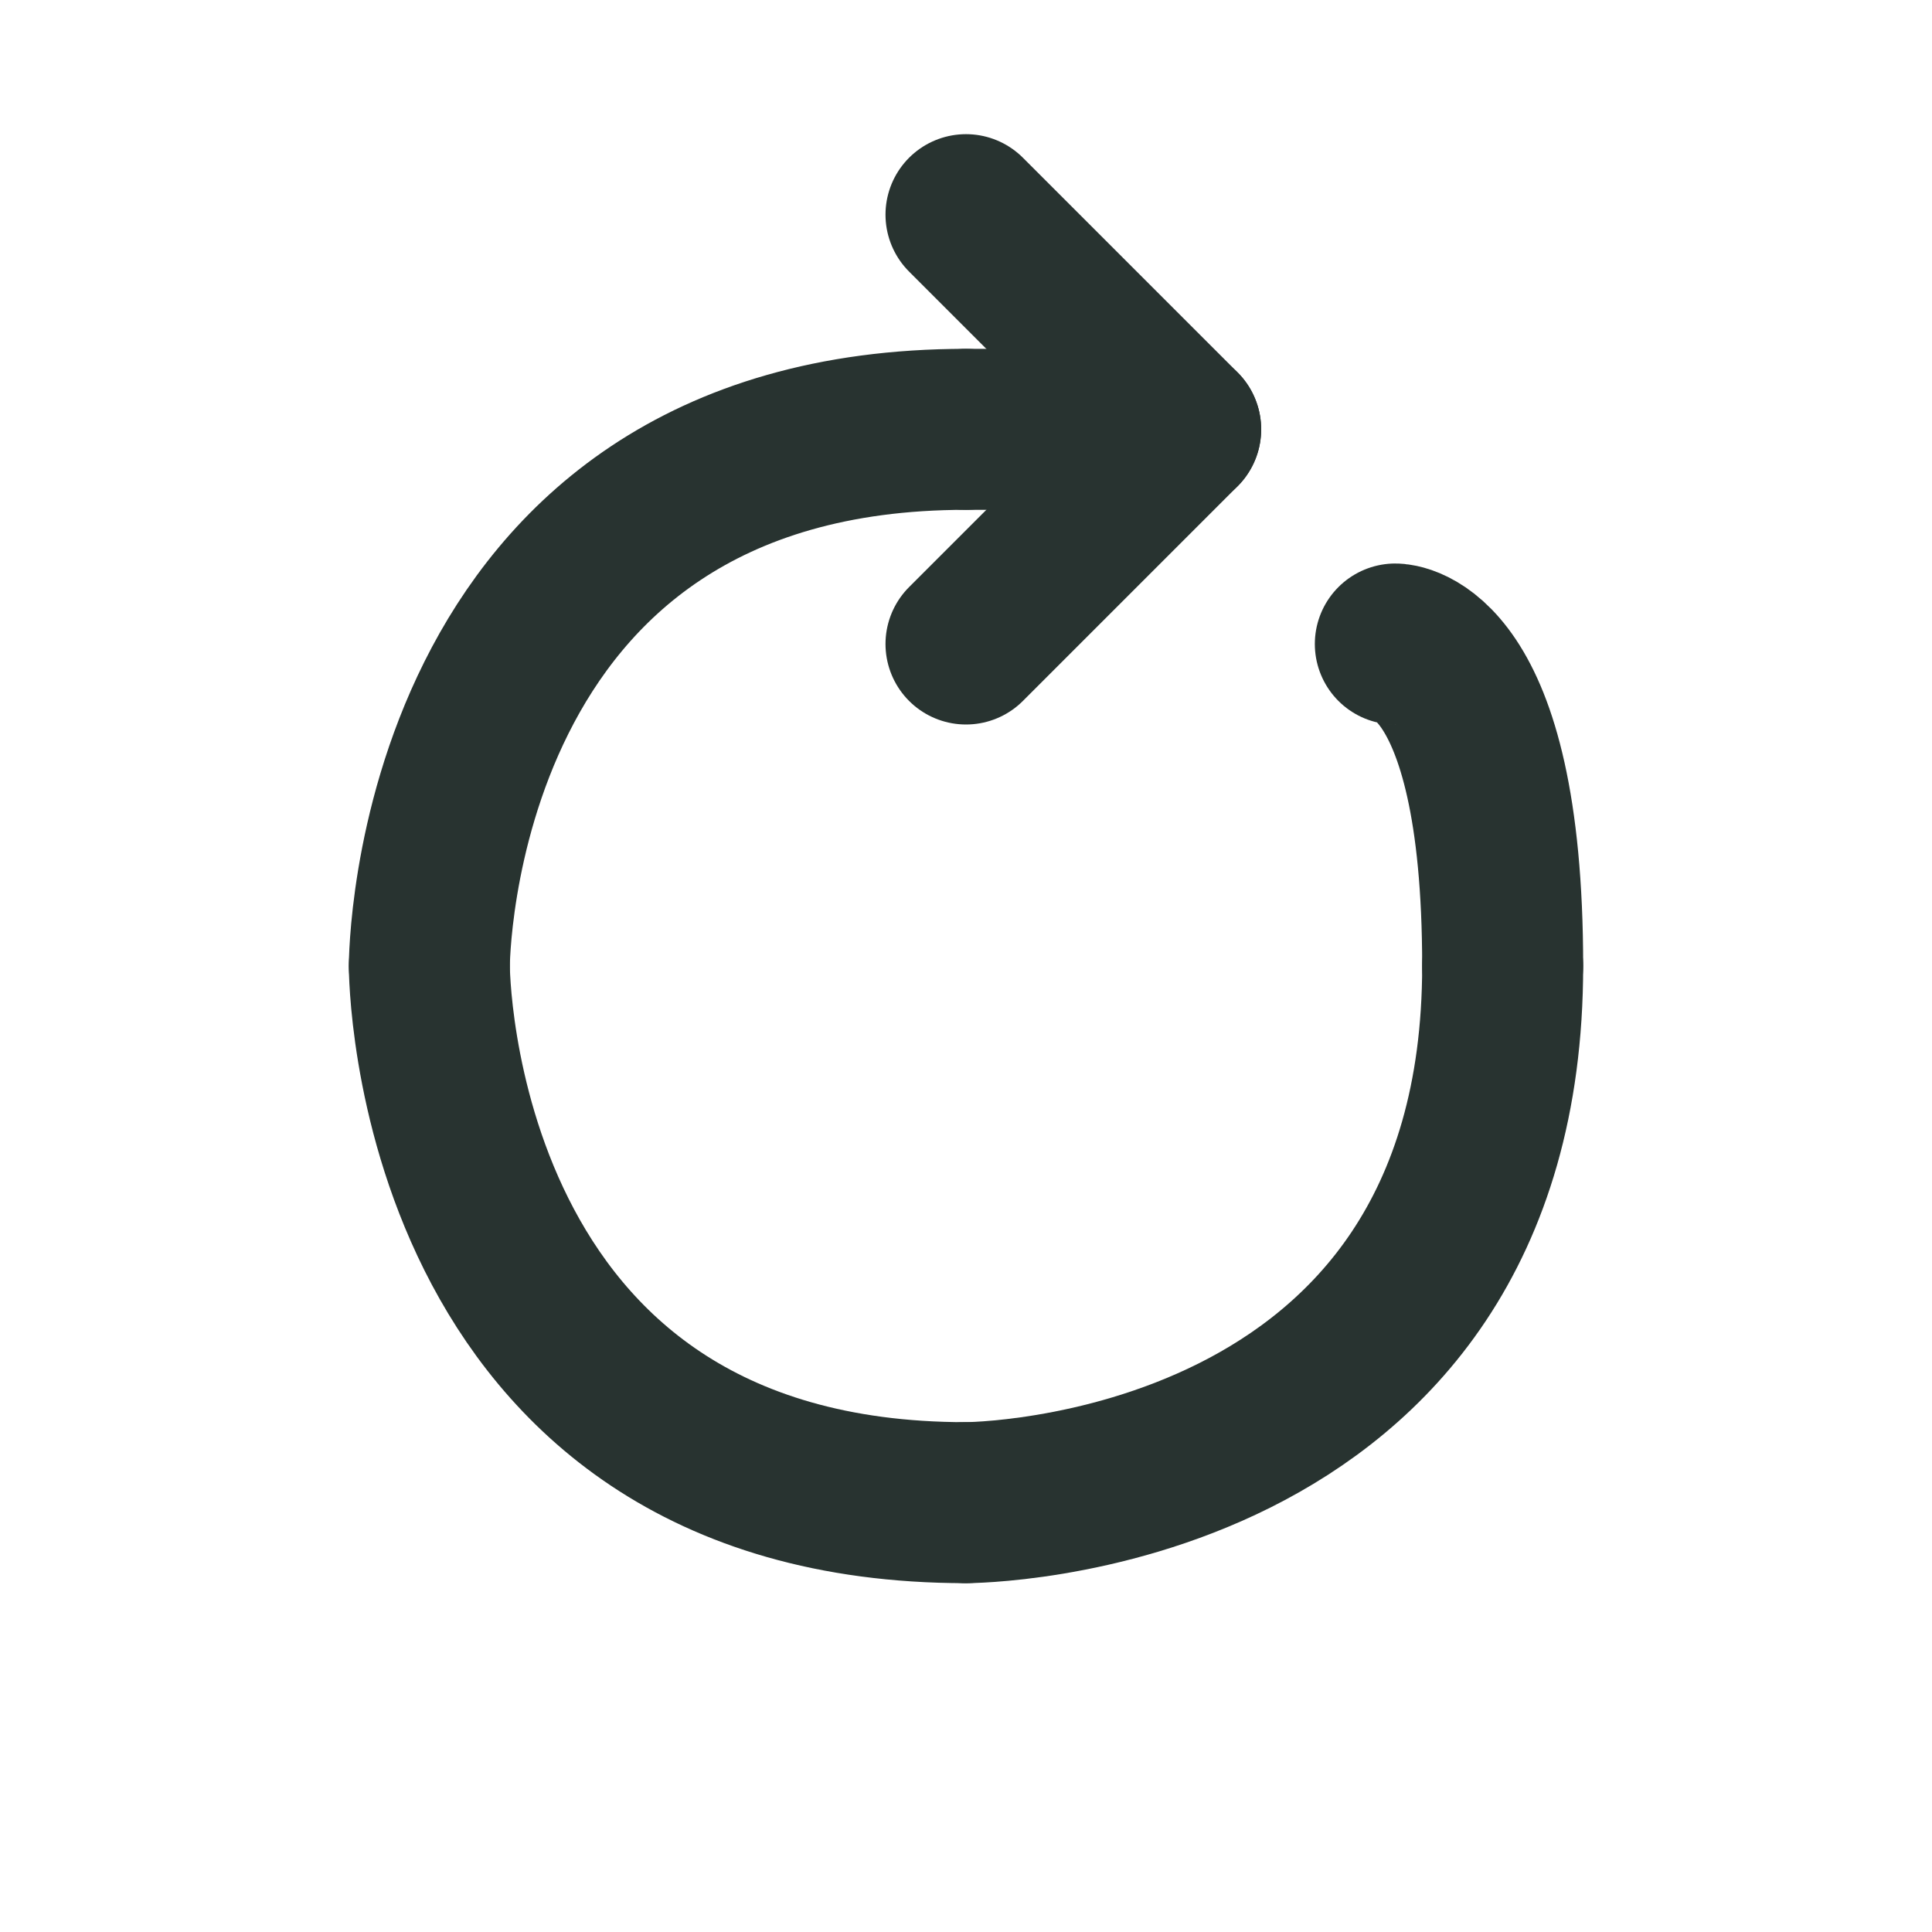
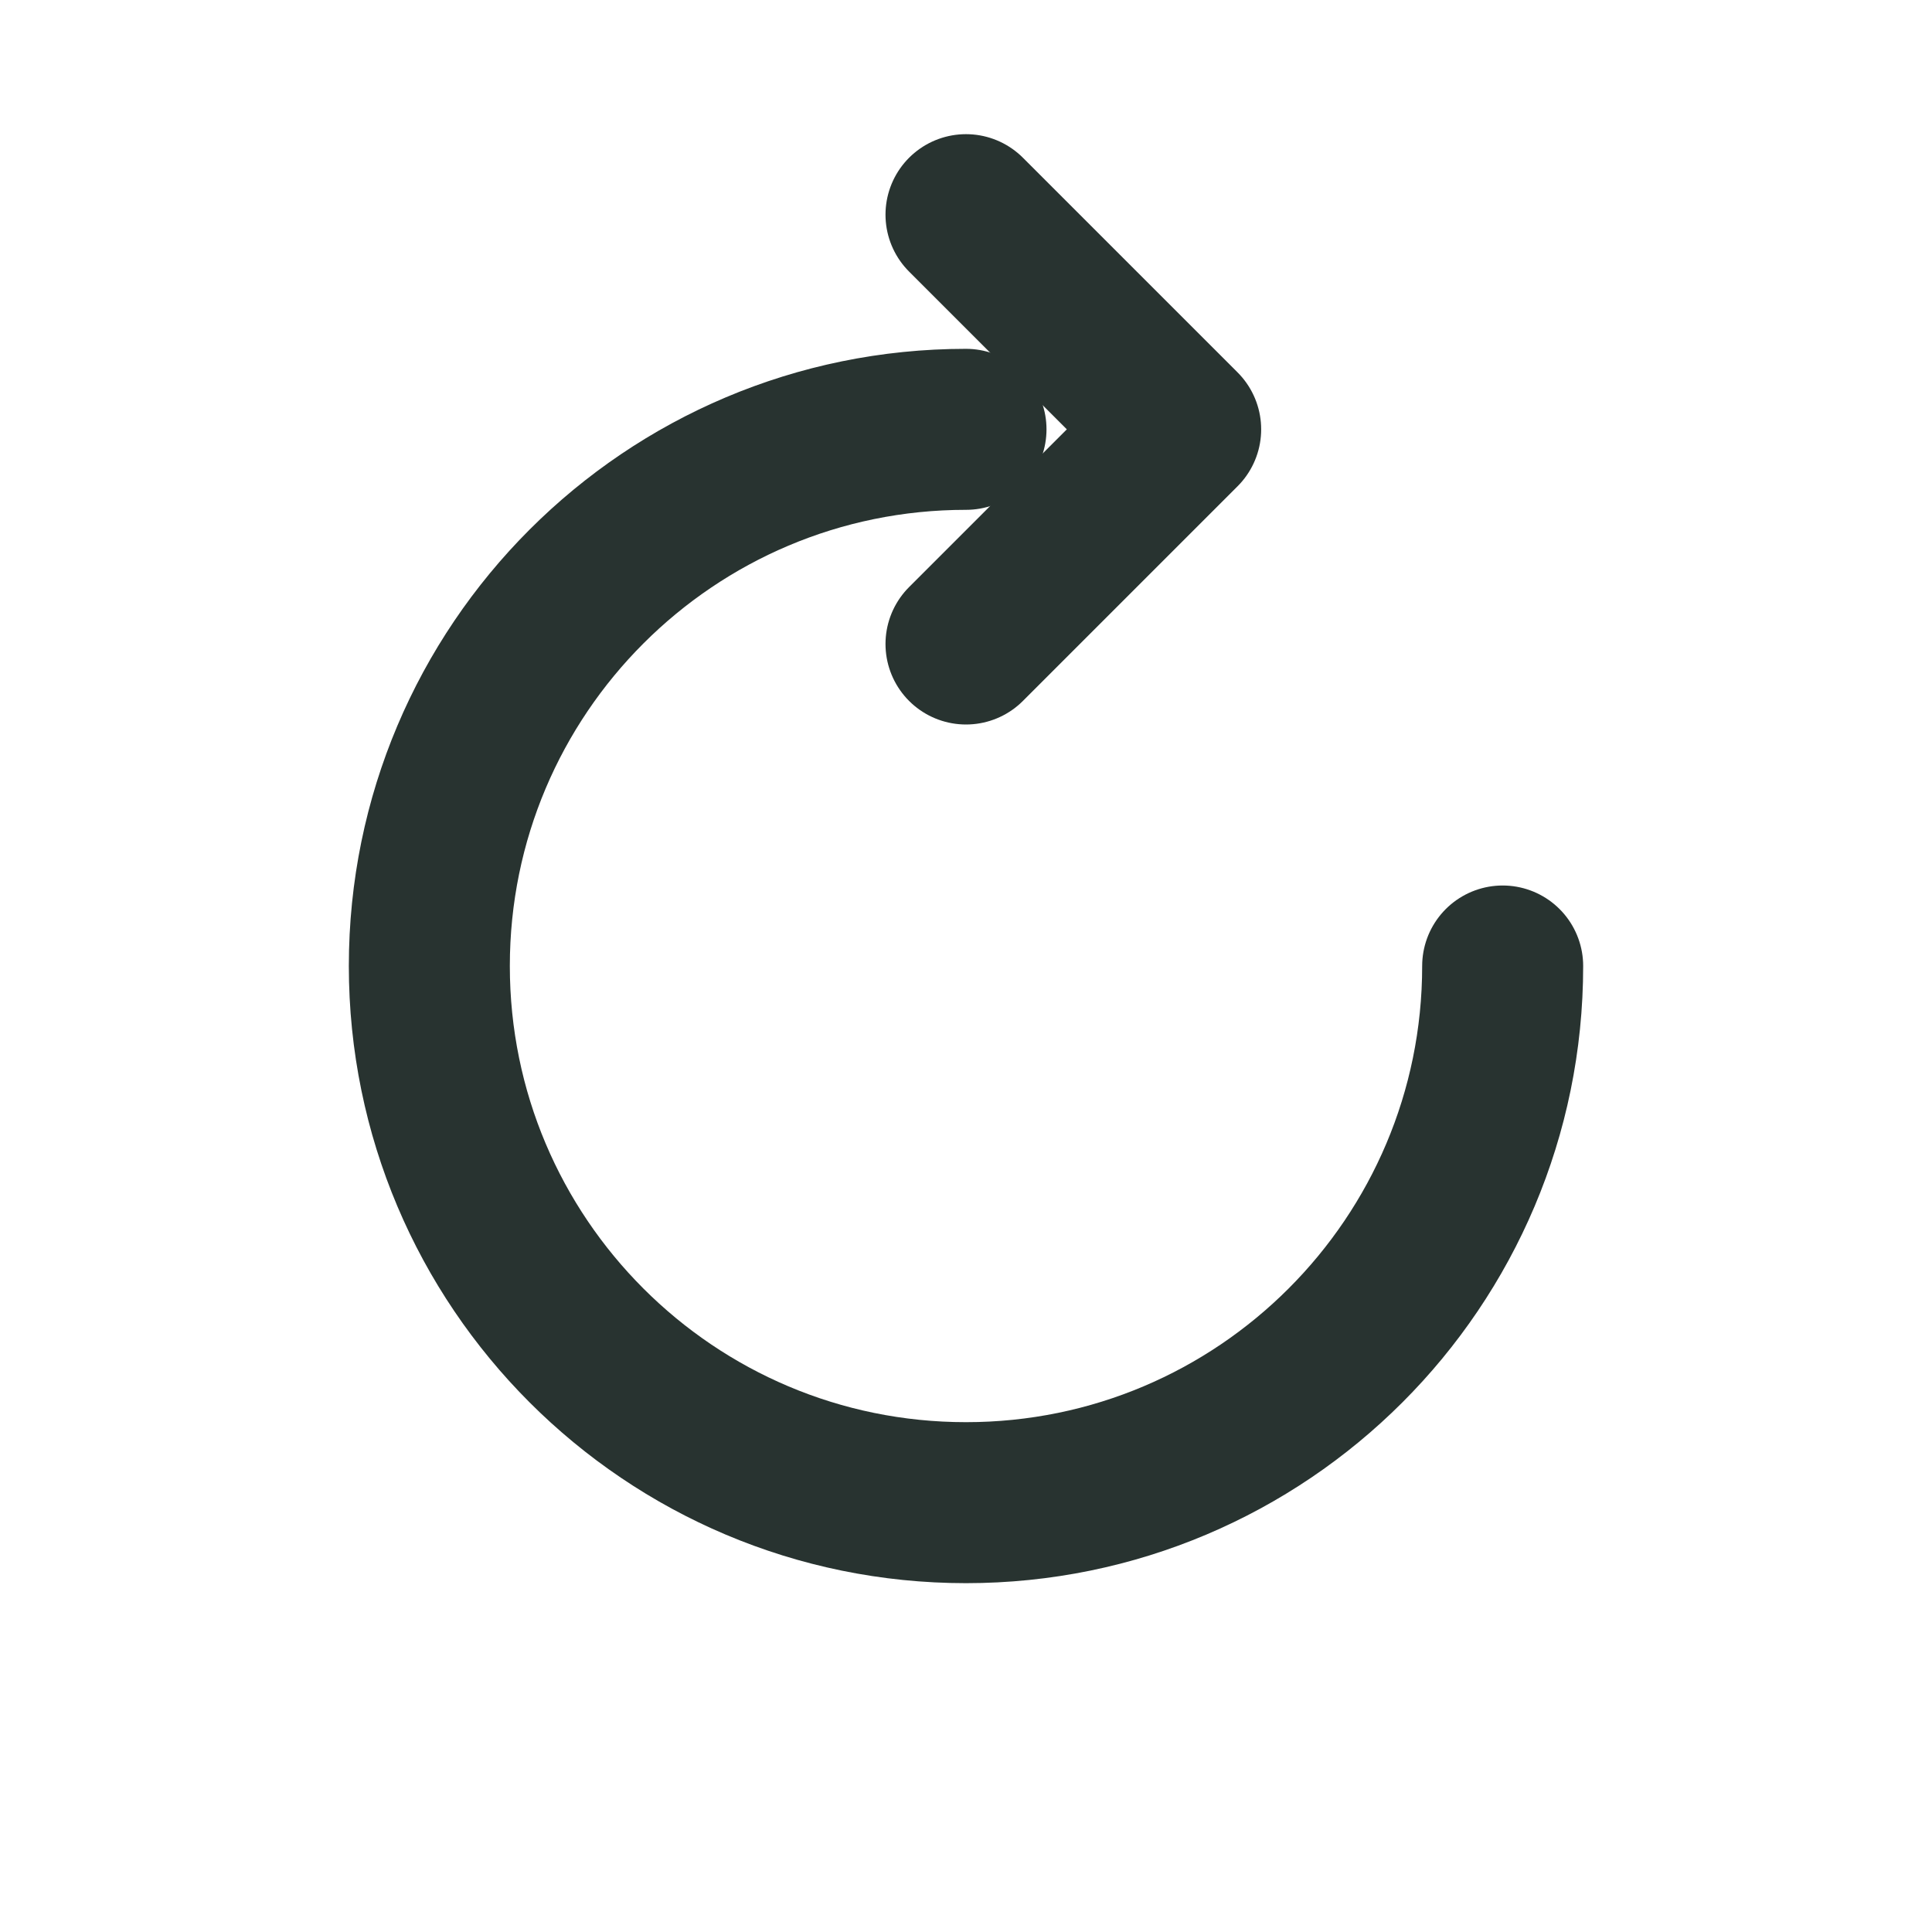
<svg xmlns="http://www.w3.org/2000/svg" width="360px" height="360px" viewBox="0 0 360 360" version="1.2">
  <g id="surface172977">
    <path style="fill:none;stroke-width:30;stroke-linecap:round;stroke-linejoin:round;stroke:rgb(15.686%,20%,18.824%);stroke-opacity:1;stroke-miterlimit:10;" d="M 180 40 L 220 80 L 180 120 " />
-     <path style="fill:none;stroke-width:30;stroke-linecap:round;stroke-linejoin:round;stroke:rgb(15.686%,20%,18.824%);stroke-opacity:1;stroke-miterlimit:10;" d="M 220 80 L 180 80 " />
-     <path style="fill:none;stroke-width:30;stroke-linecap:round;stroke-linejoin:round;stroke:rgb(15.686%,20%,18.824%);stroke-opacity:1;stroke-miterlimit:10;" d="M 80 180 C 80 180 80 80 180 80 " />
-     <path style="fill:none;stroke-width:30;stroke-linecap:round;stroke-linejoin:round;stroke:rgb(15.686%,20%,18.824%);stroke-opacity:1;stroke-miterlimit:10;" d="M 80 180 C 80 180 80 280 180 280 " />
-     <path style="fill:none;stroke-width:30;stroke-linecap:round;stroke-linejoin:round;stroke:rgb(15.686%,20%,18.824%);stroke-opacity:1;stroke-miterlimit:10;" d="M 180 280 C 180 280 280 280 280 180 " />
-     <path style="fill:none;stroke-width:30;stroke-linecap:round;stroke-linejoin:round;stroke:rgb(15.686%,20%,18.824%);stroke-opacity:1;stroke-miterlimit:10;" d="M 260 120 C 260 120 280 120 280 180 " />
+     <path style="fill:none;stroke-width:30;stroke-linecap:round;stroke-linejoin:round;stroke:rgb(15.686%,20%,18.824%);stroke-opacity:1;stroke-miterlimit:10;" d="M 180 80 A 100 100 0 1 0 280 180 " />
  </g>
</svg>
